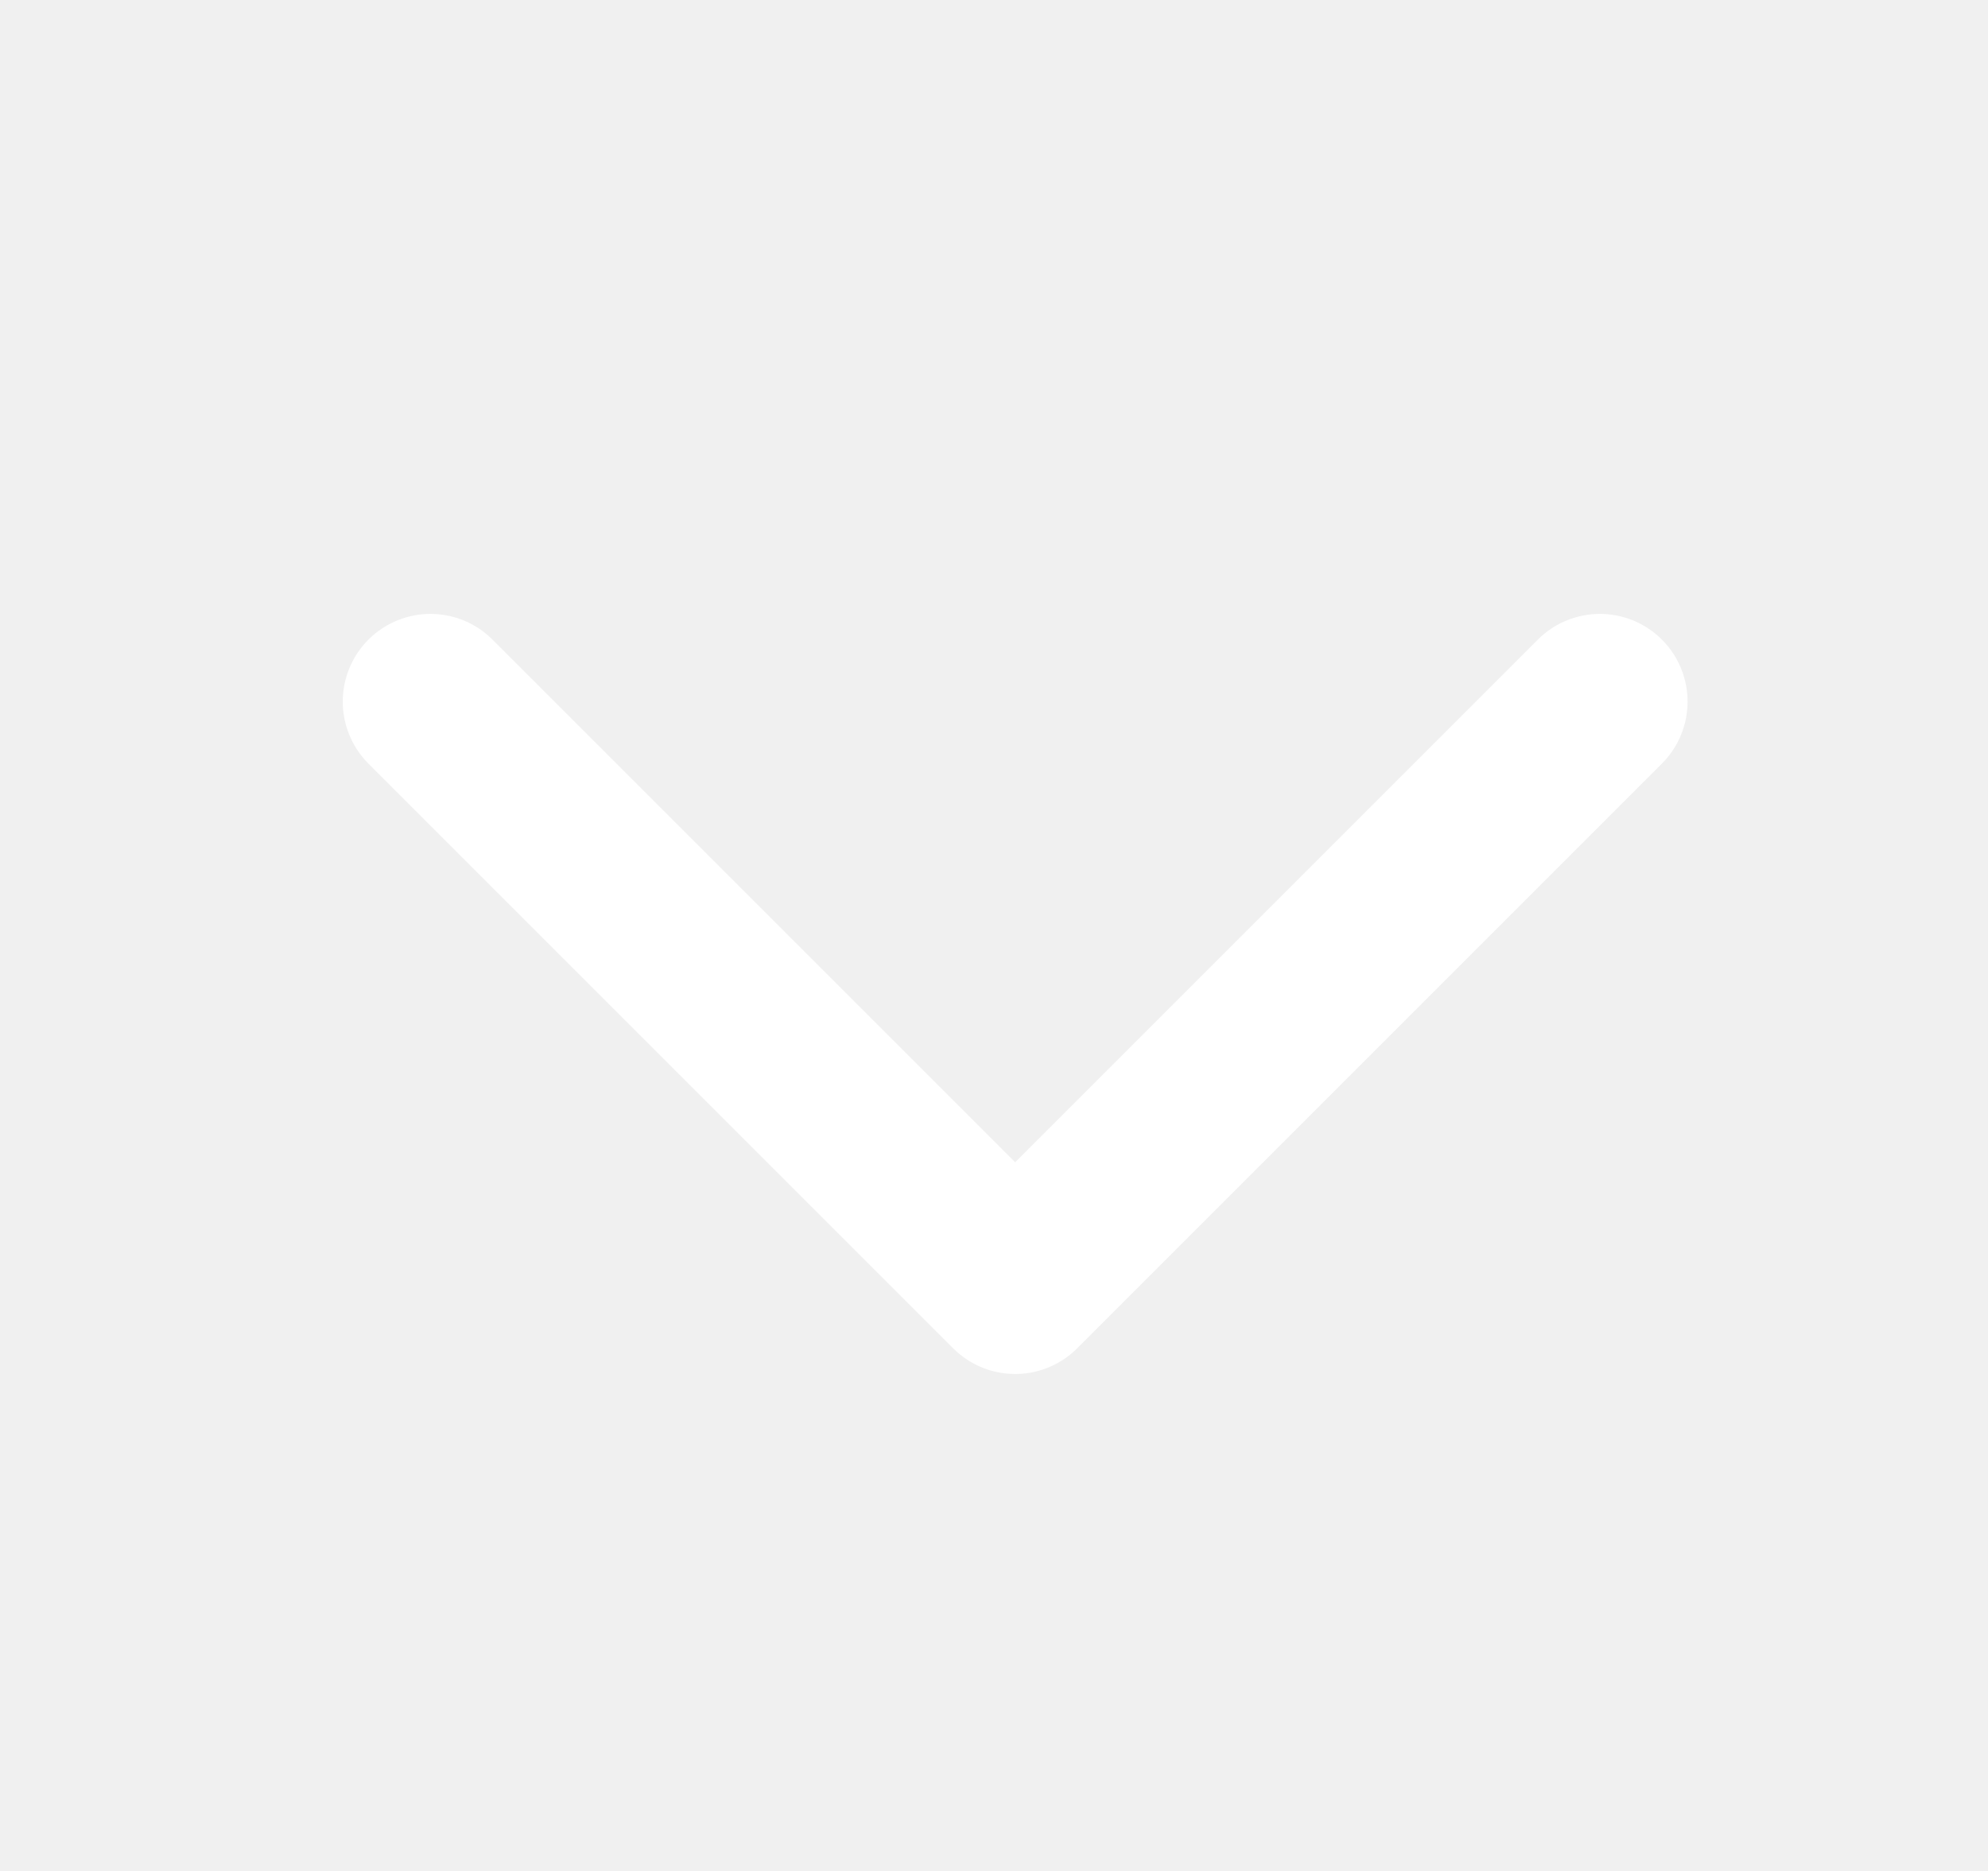
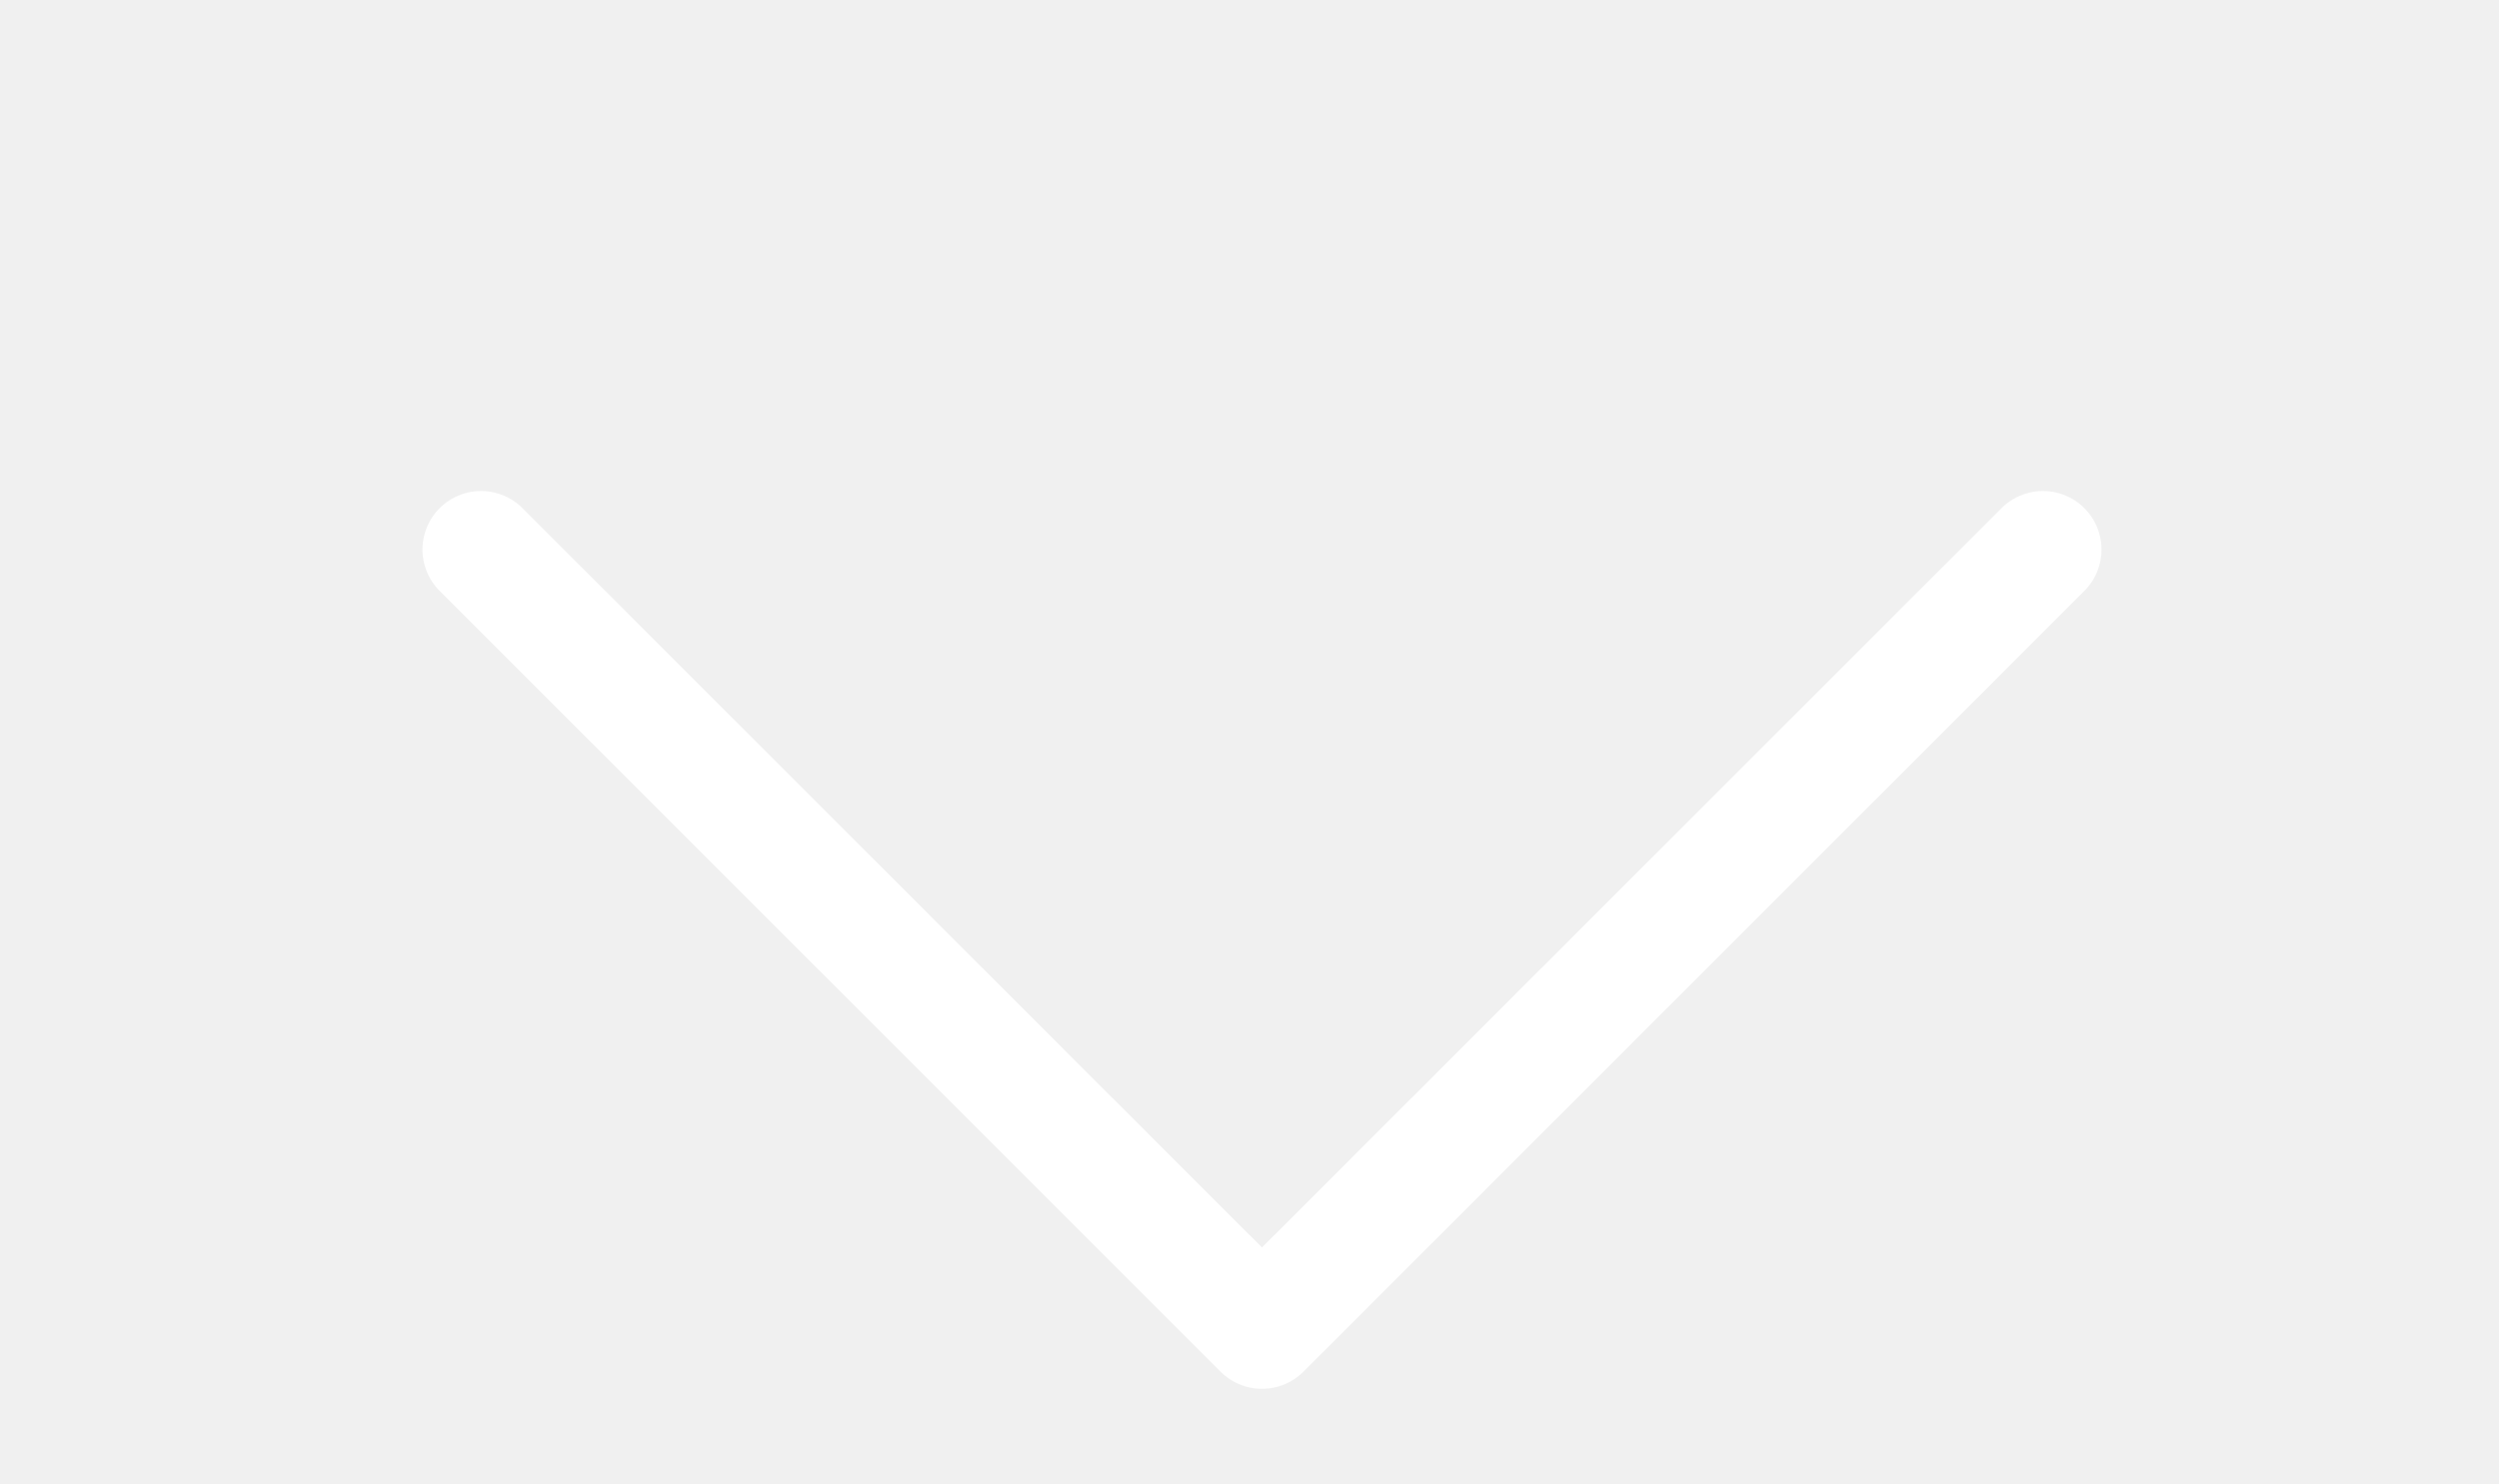
- <svg xmlns="http://www.w3.org/2000/svg" width="17" height="16" viewBox="0 0 17 16" fill="none">
-   <path d="M13.681 6L8.681 11L3.681 6" stroke="white" stroke-width="1.5" stroke-linecap="round" stroke-linejoin="round" />
+ <svg xmlns="http://www.w3.org/2000/svg" width="32" height="19" viewBox="0 0 32 19" fill="none">
+   <path d="M26.16 7.039L16.16 17.039L6.16 7.039" stroke="white" stroke-width="1.5" stroke-linecap="round" stroke-linejoin="round" />
</svg>
